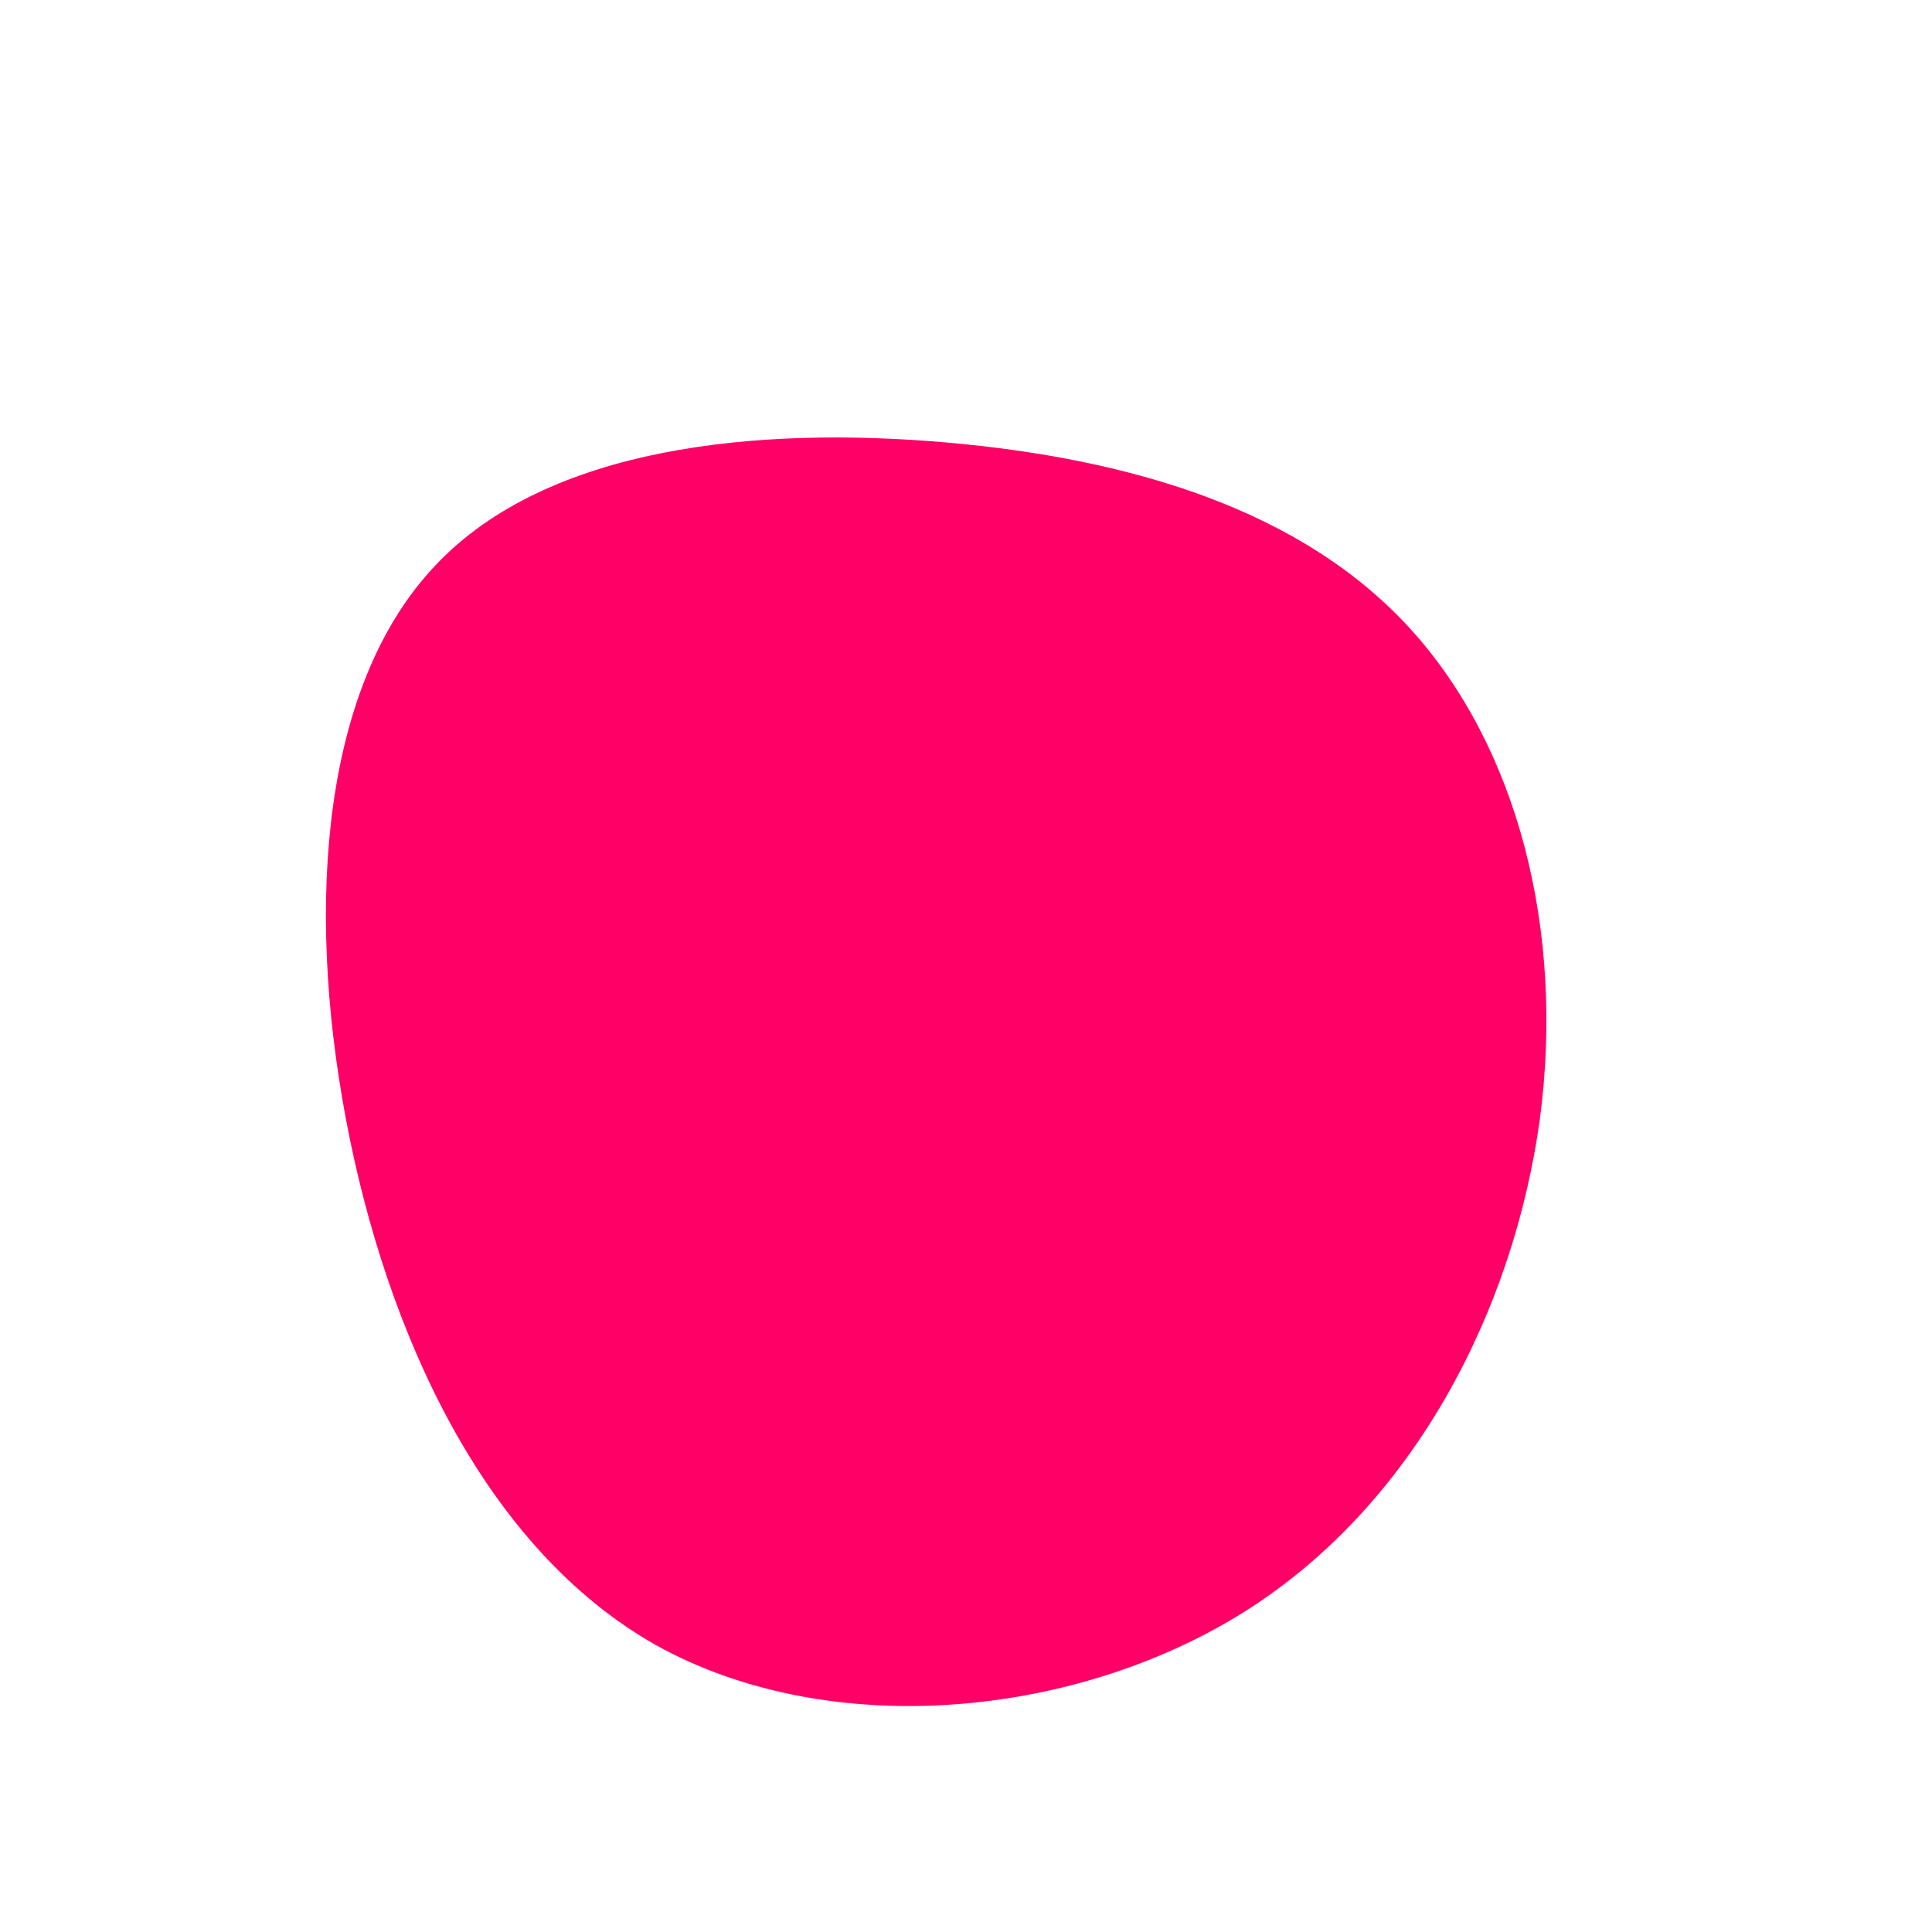
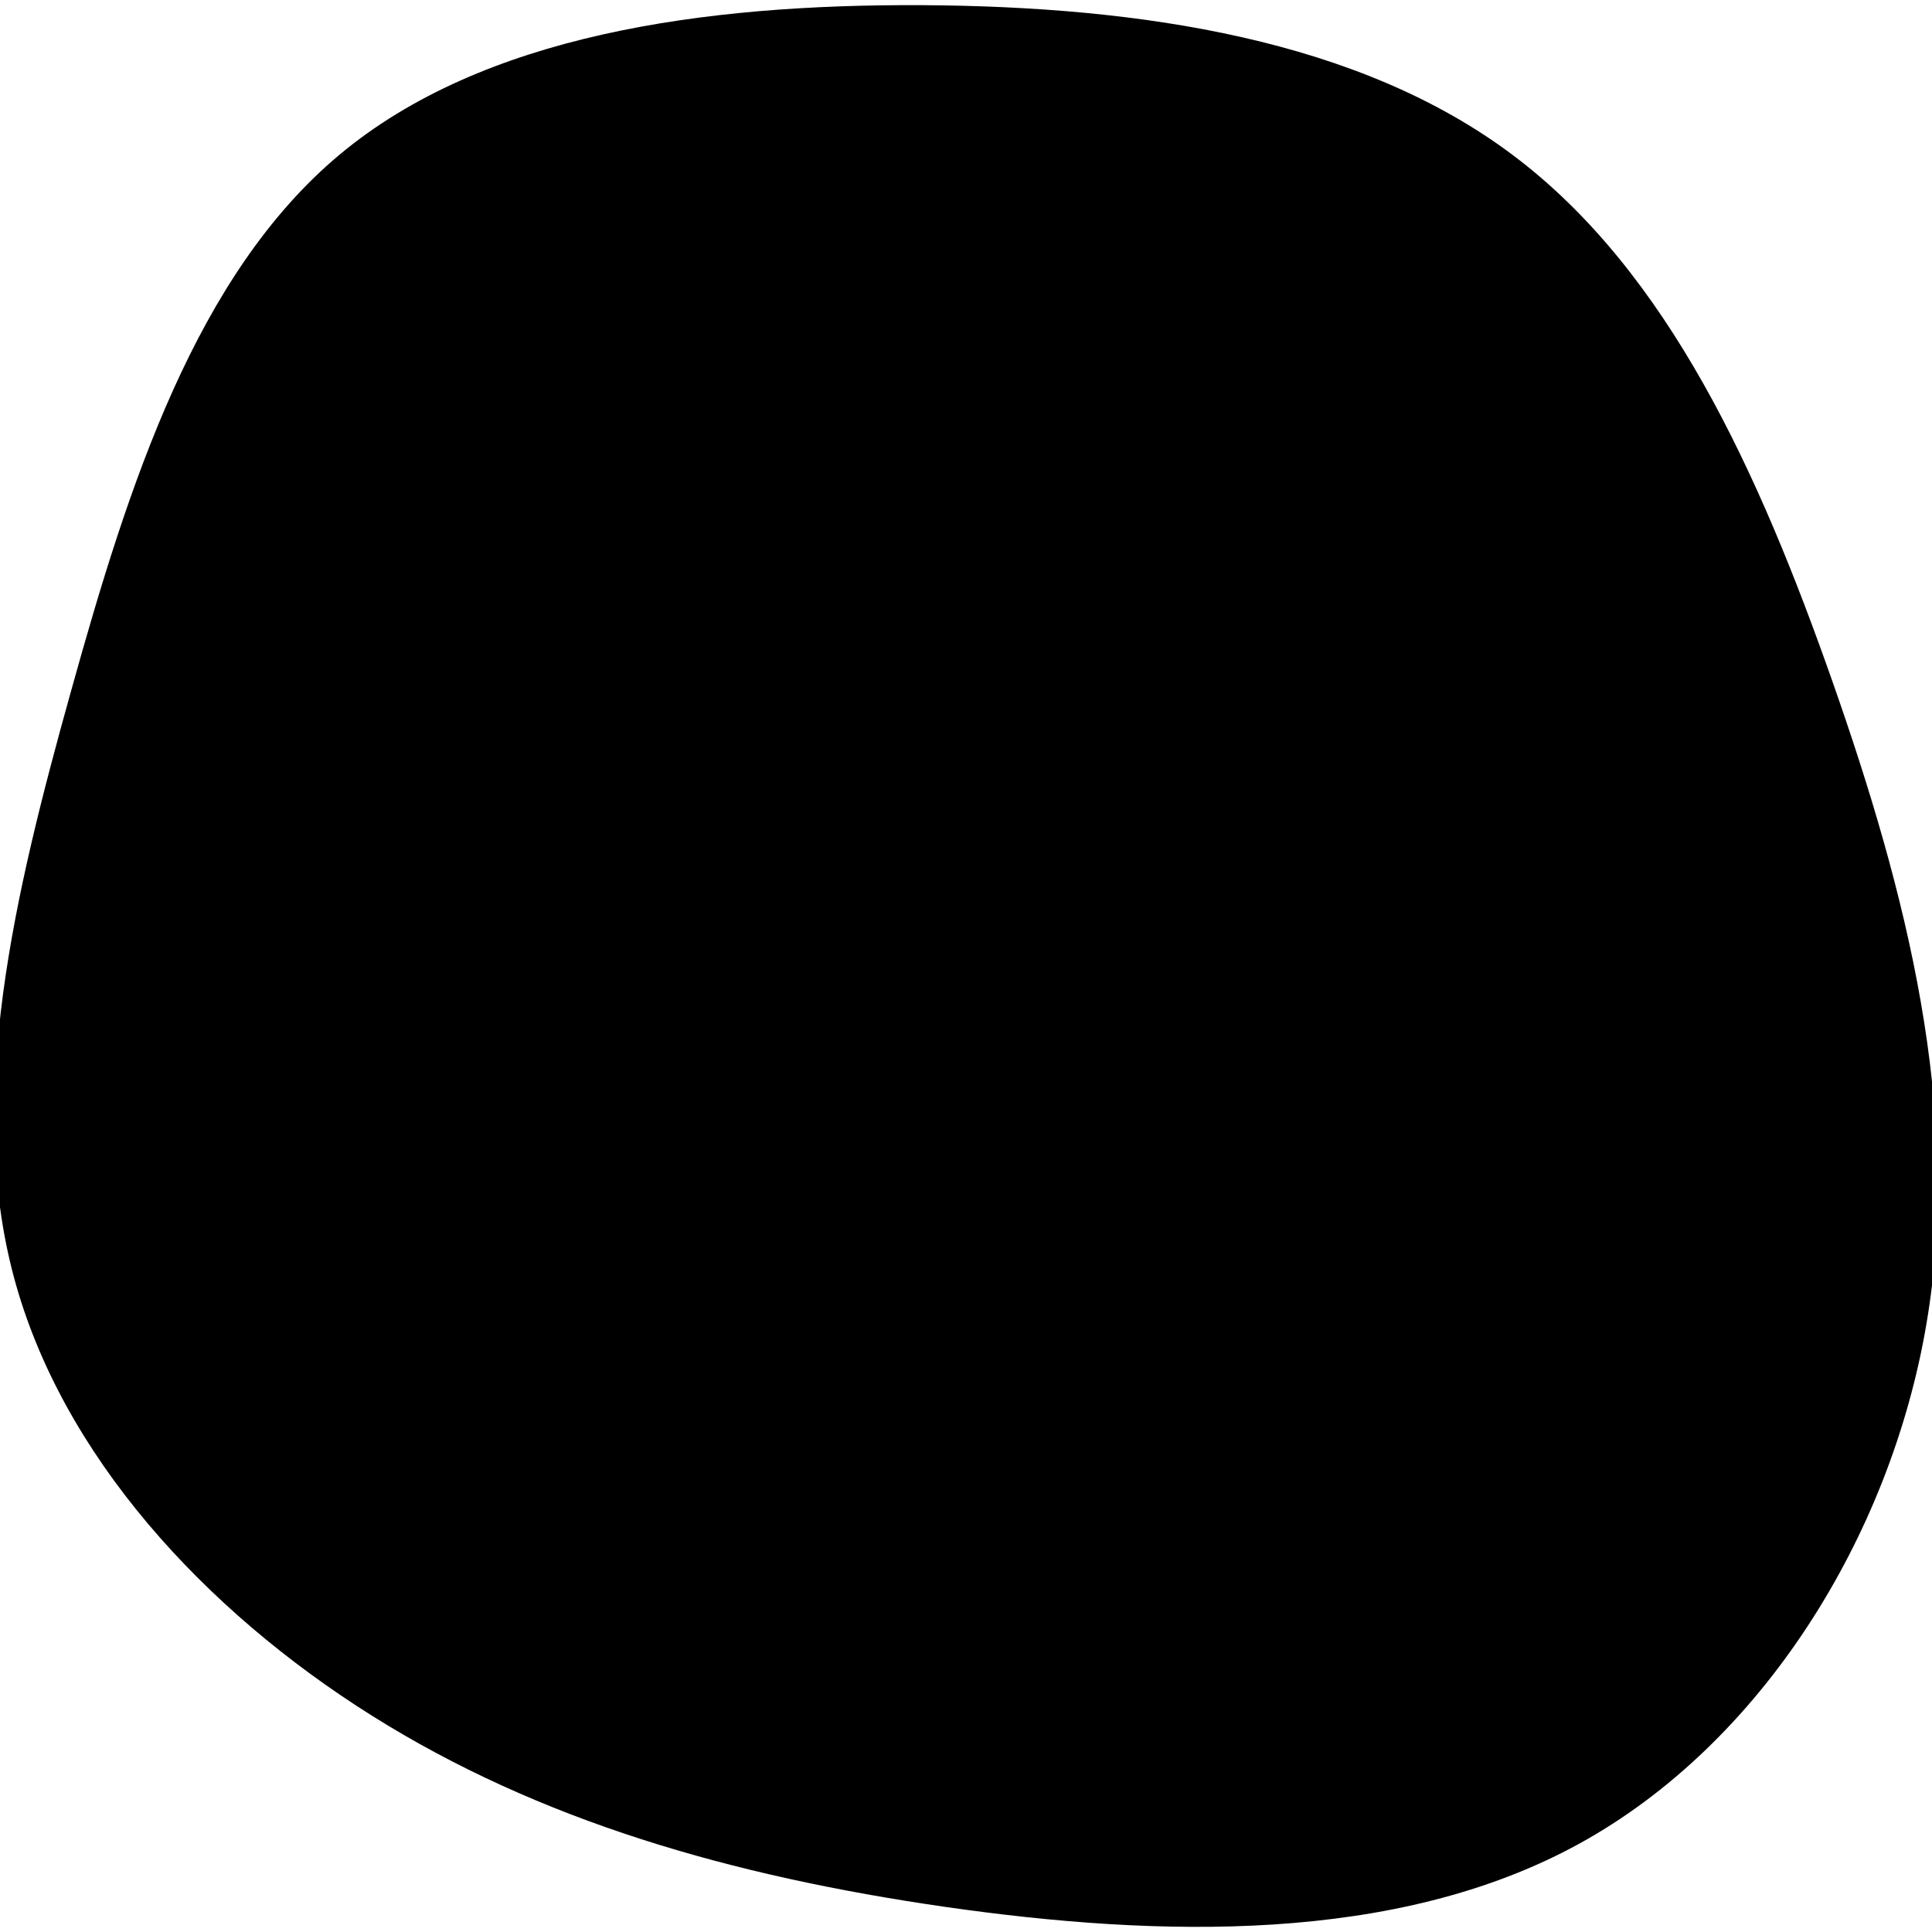
- <svg xmlns="http://www.w3.org/2000/svg" viewBox="0 0 200 200">
-   <path fill="#FF0066" d="M46,-34.9C57.1,-22.7,62,-3.7,59.4,15.9C56.7,35.4,46.6,55.6,28.9,66.8C11.1,78,-14.3,80.2,-32.1,70.3C-49.8,60.3,-60,38.1,-64.2,15.8C-68.4,-6.6,-66.6,-29.2,-54.9,-41.5C-43.3,-53.8,-21.6,-55.9,-2.1,-54.2C17.4,-52.5,34.9,-47.1,46,-34.9Z" transform="translate(100 100)" />
+ <svg xmlns="http://www.w3.org/2000/svg" id="visual" viewBox="0 0 900 900" width="900" height="900" version="1.1">
+   <g transform="translate(429.9119 453.6032)">
+     <path d="M275.3 -381C347.3 -326.7 389.5 -233.5 423.8 -135.9C458.1 -38.2 484.4 63.9 467.5 163.1C450.7 262.3 390.7 358.7 305.5 405.4C220.4 452 110.2 449 10.4 434.7C-89.3 420.3 -178.7 394.6 -256.7 345.6C-334.7 296.6 -401.3 224.3 -423.5 141.1C-445.7 57.9 -423.5 -36.2 -396.7 -132.1C-370 -228 -338.7 -325.5 -271.8 -381.5C-204.9 -437.4 -102.5 -451.7 -0.4 -451.2C101.7 -450.6 203.4 -435.3 275.3 -381" />
+   </g>
</svg>
